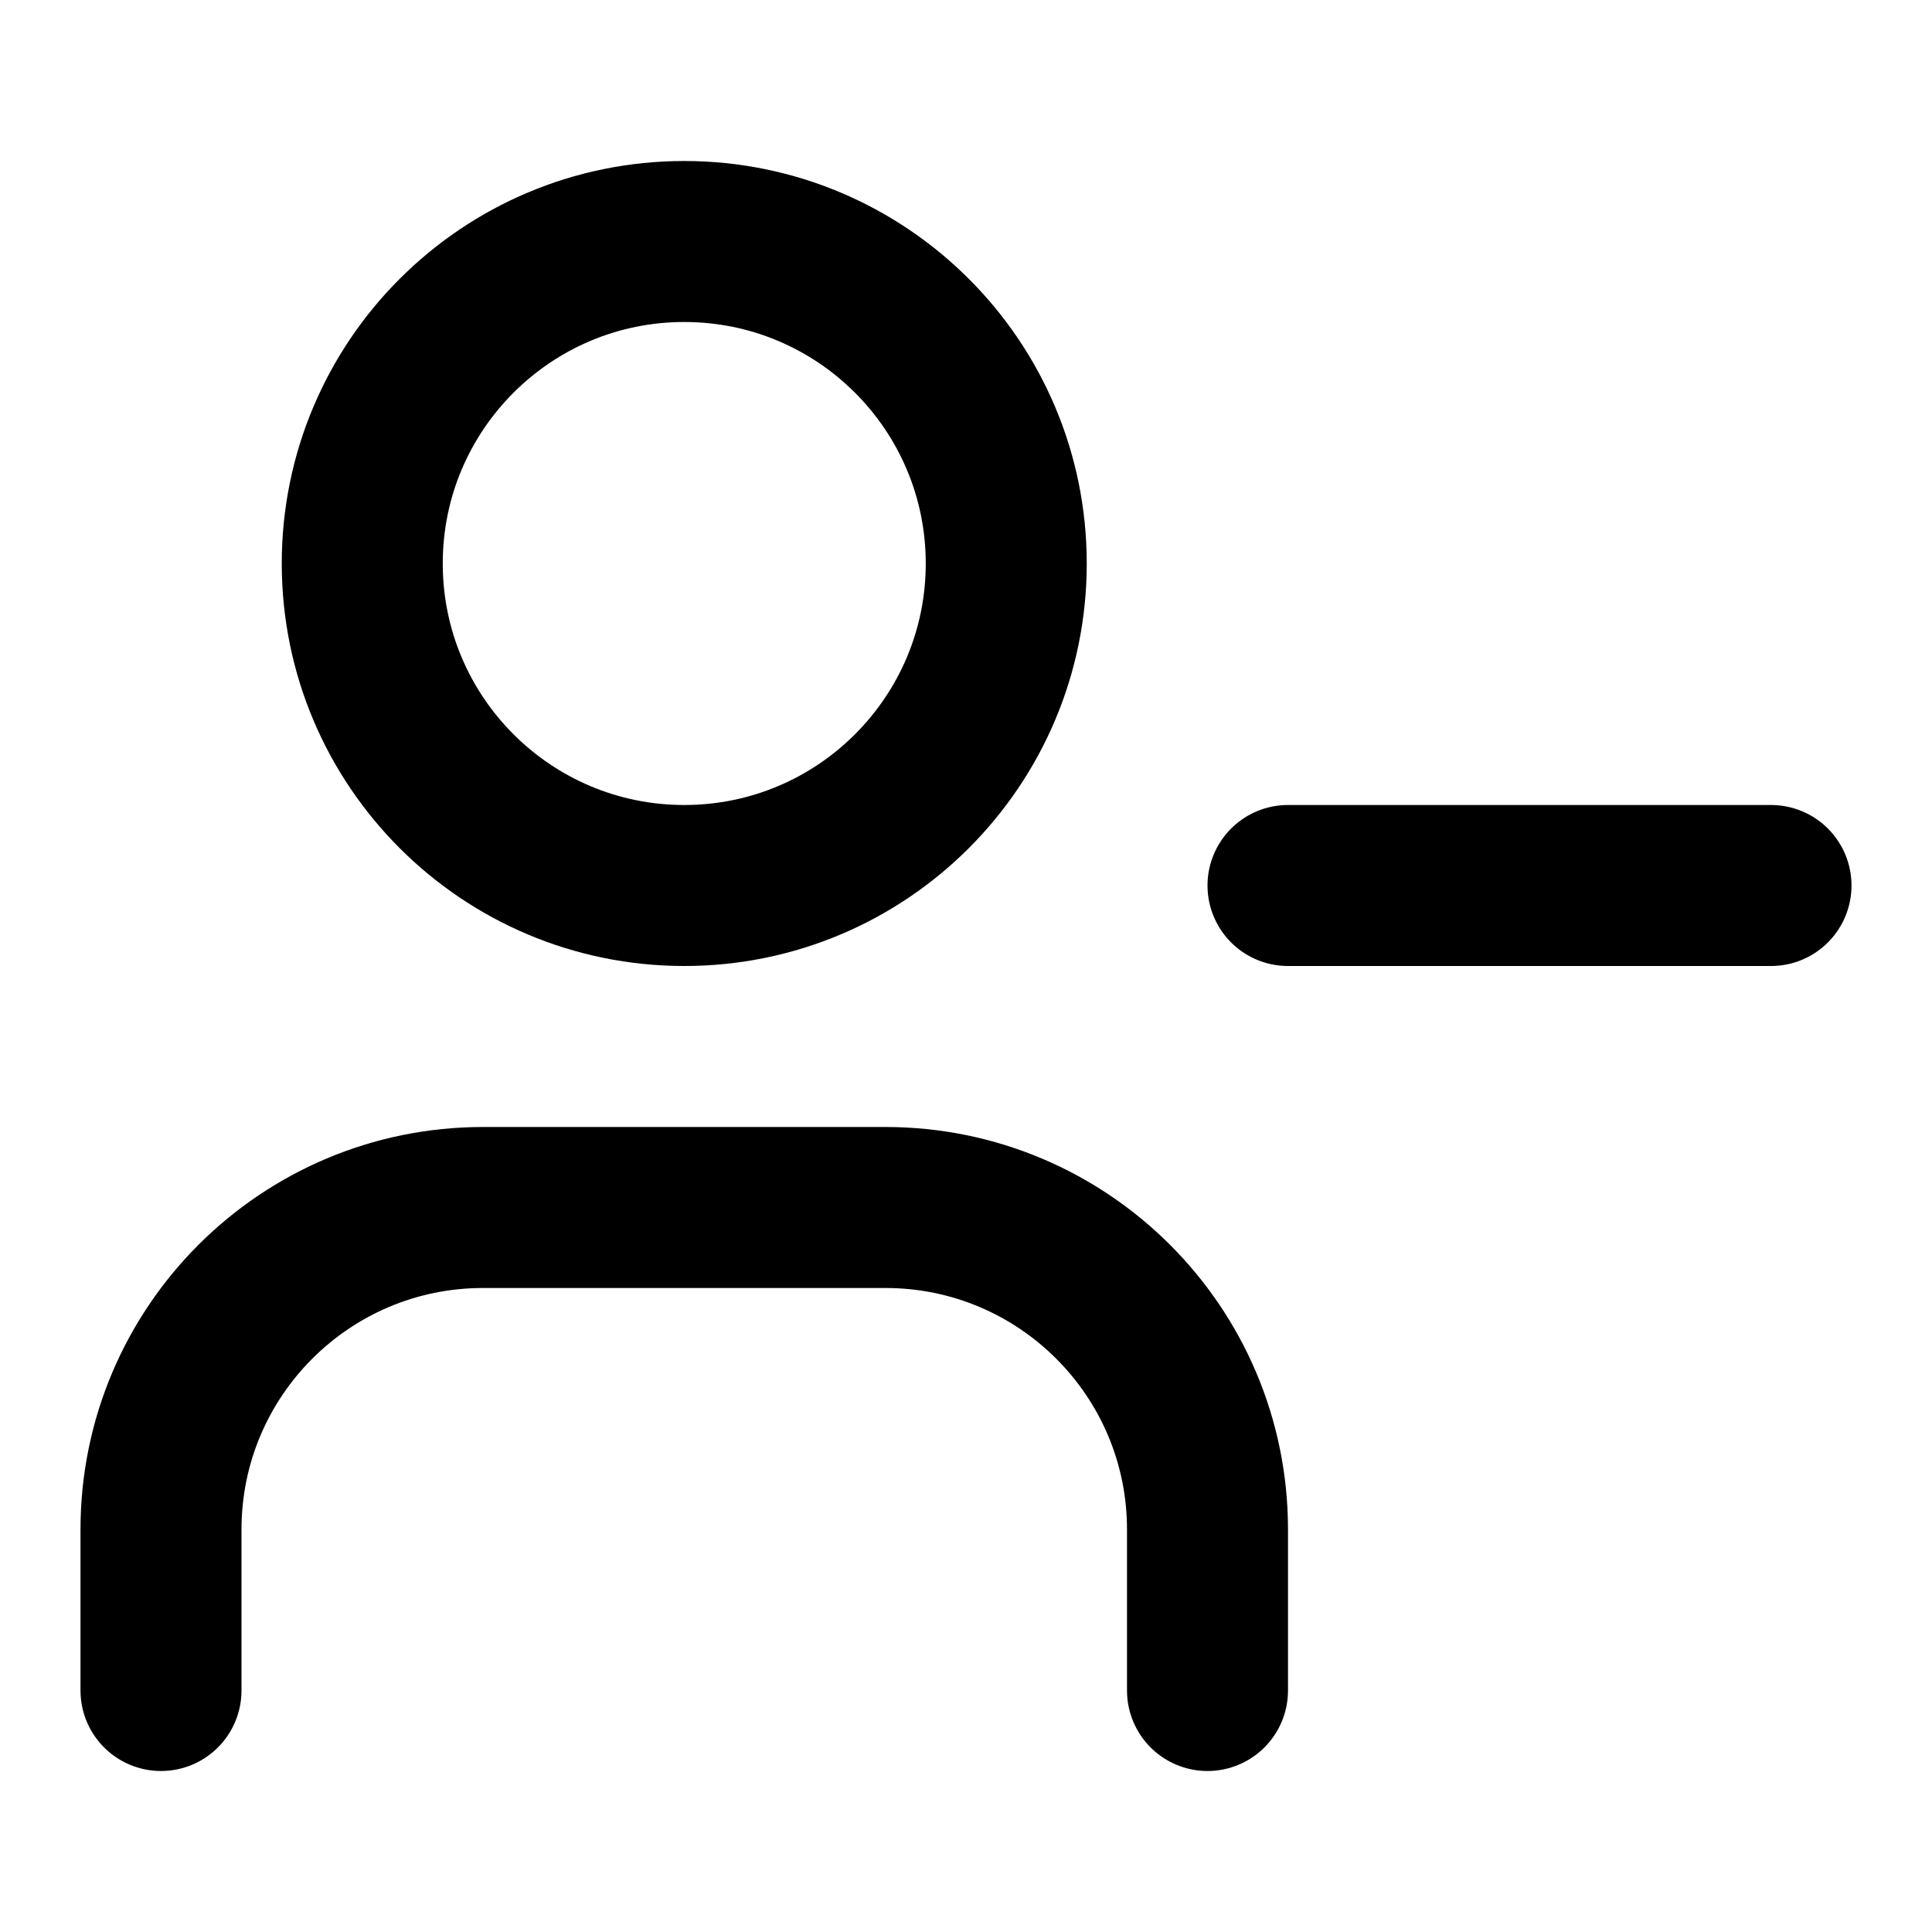
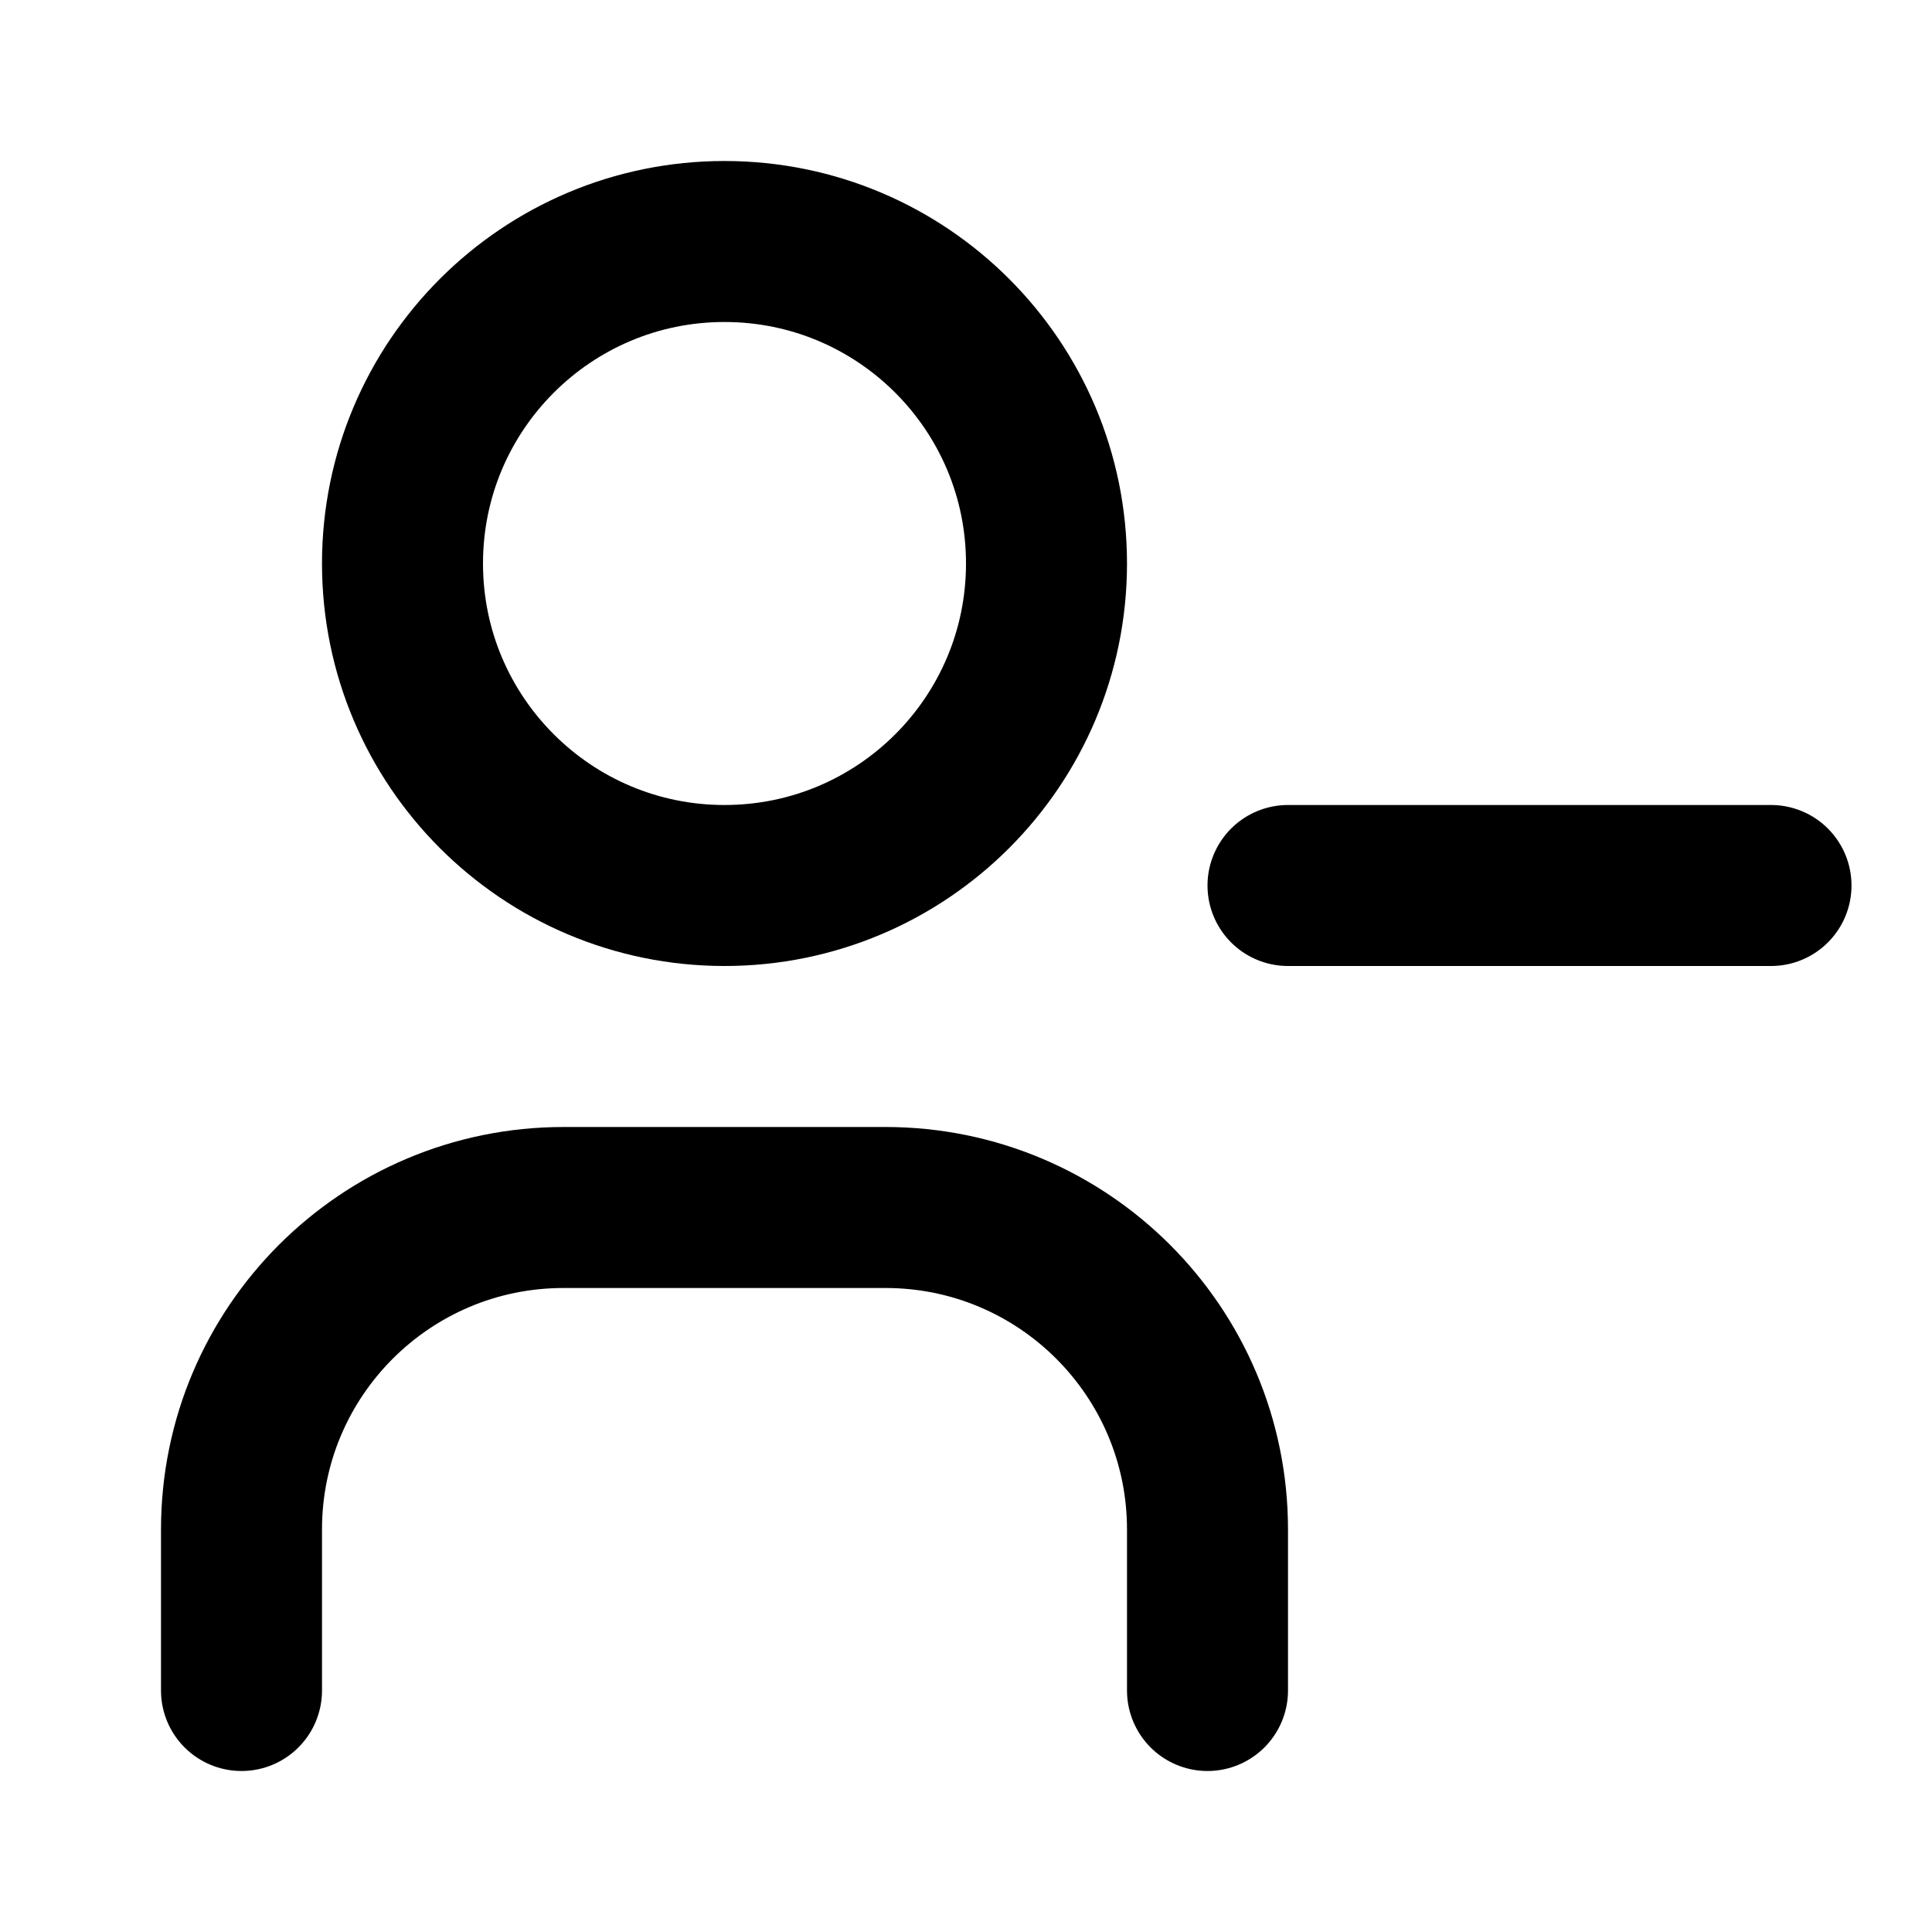
<svg xmlns="http://www.w3.org/2000/svg" class="icon icon-tabler icon-tabler-user-minus" width="24" height="24" viewBox="0 0 24 24" stroke-width="2" stroke="currentColor" fill="none" stroke-linecap="round" stroke-linejoin="round">
-   <circle cx="8.5" cy="7" r="4" />
-   <path d="M2 21v-2a4 4 0 014-4h5a4 4 0 014 4v2" />
+   <path stroke="none" d="M0 0h24v24H0z" />
+   <circle cx="9" cy="7" r="4" />
+   <path d="M3 21v-2a4 4 0 0 1 4 -4h4a4 4 0 0 1 4 4v2" />
  <line x1="16" y1="11" x2="22" y2="11" />
</svg>
